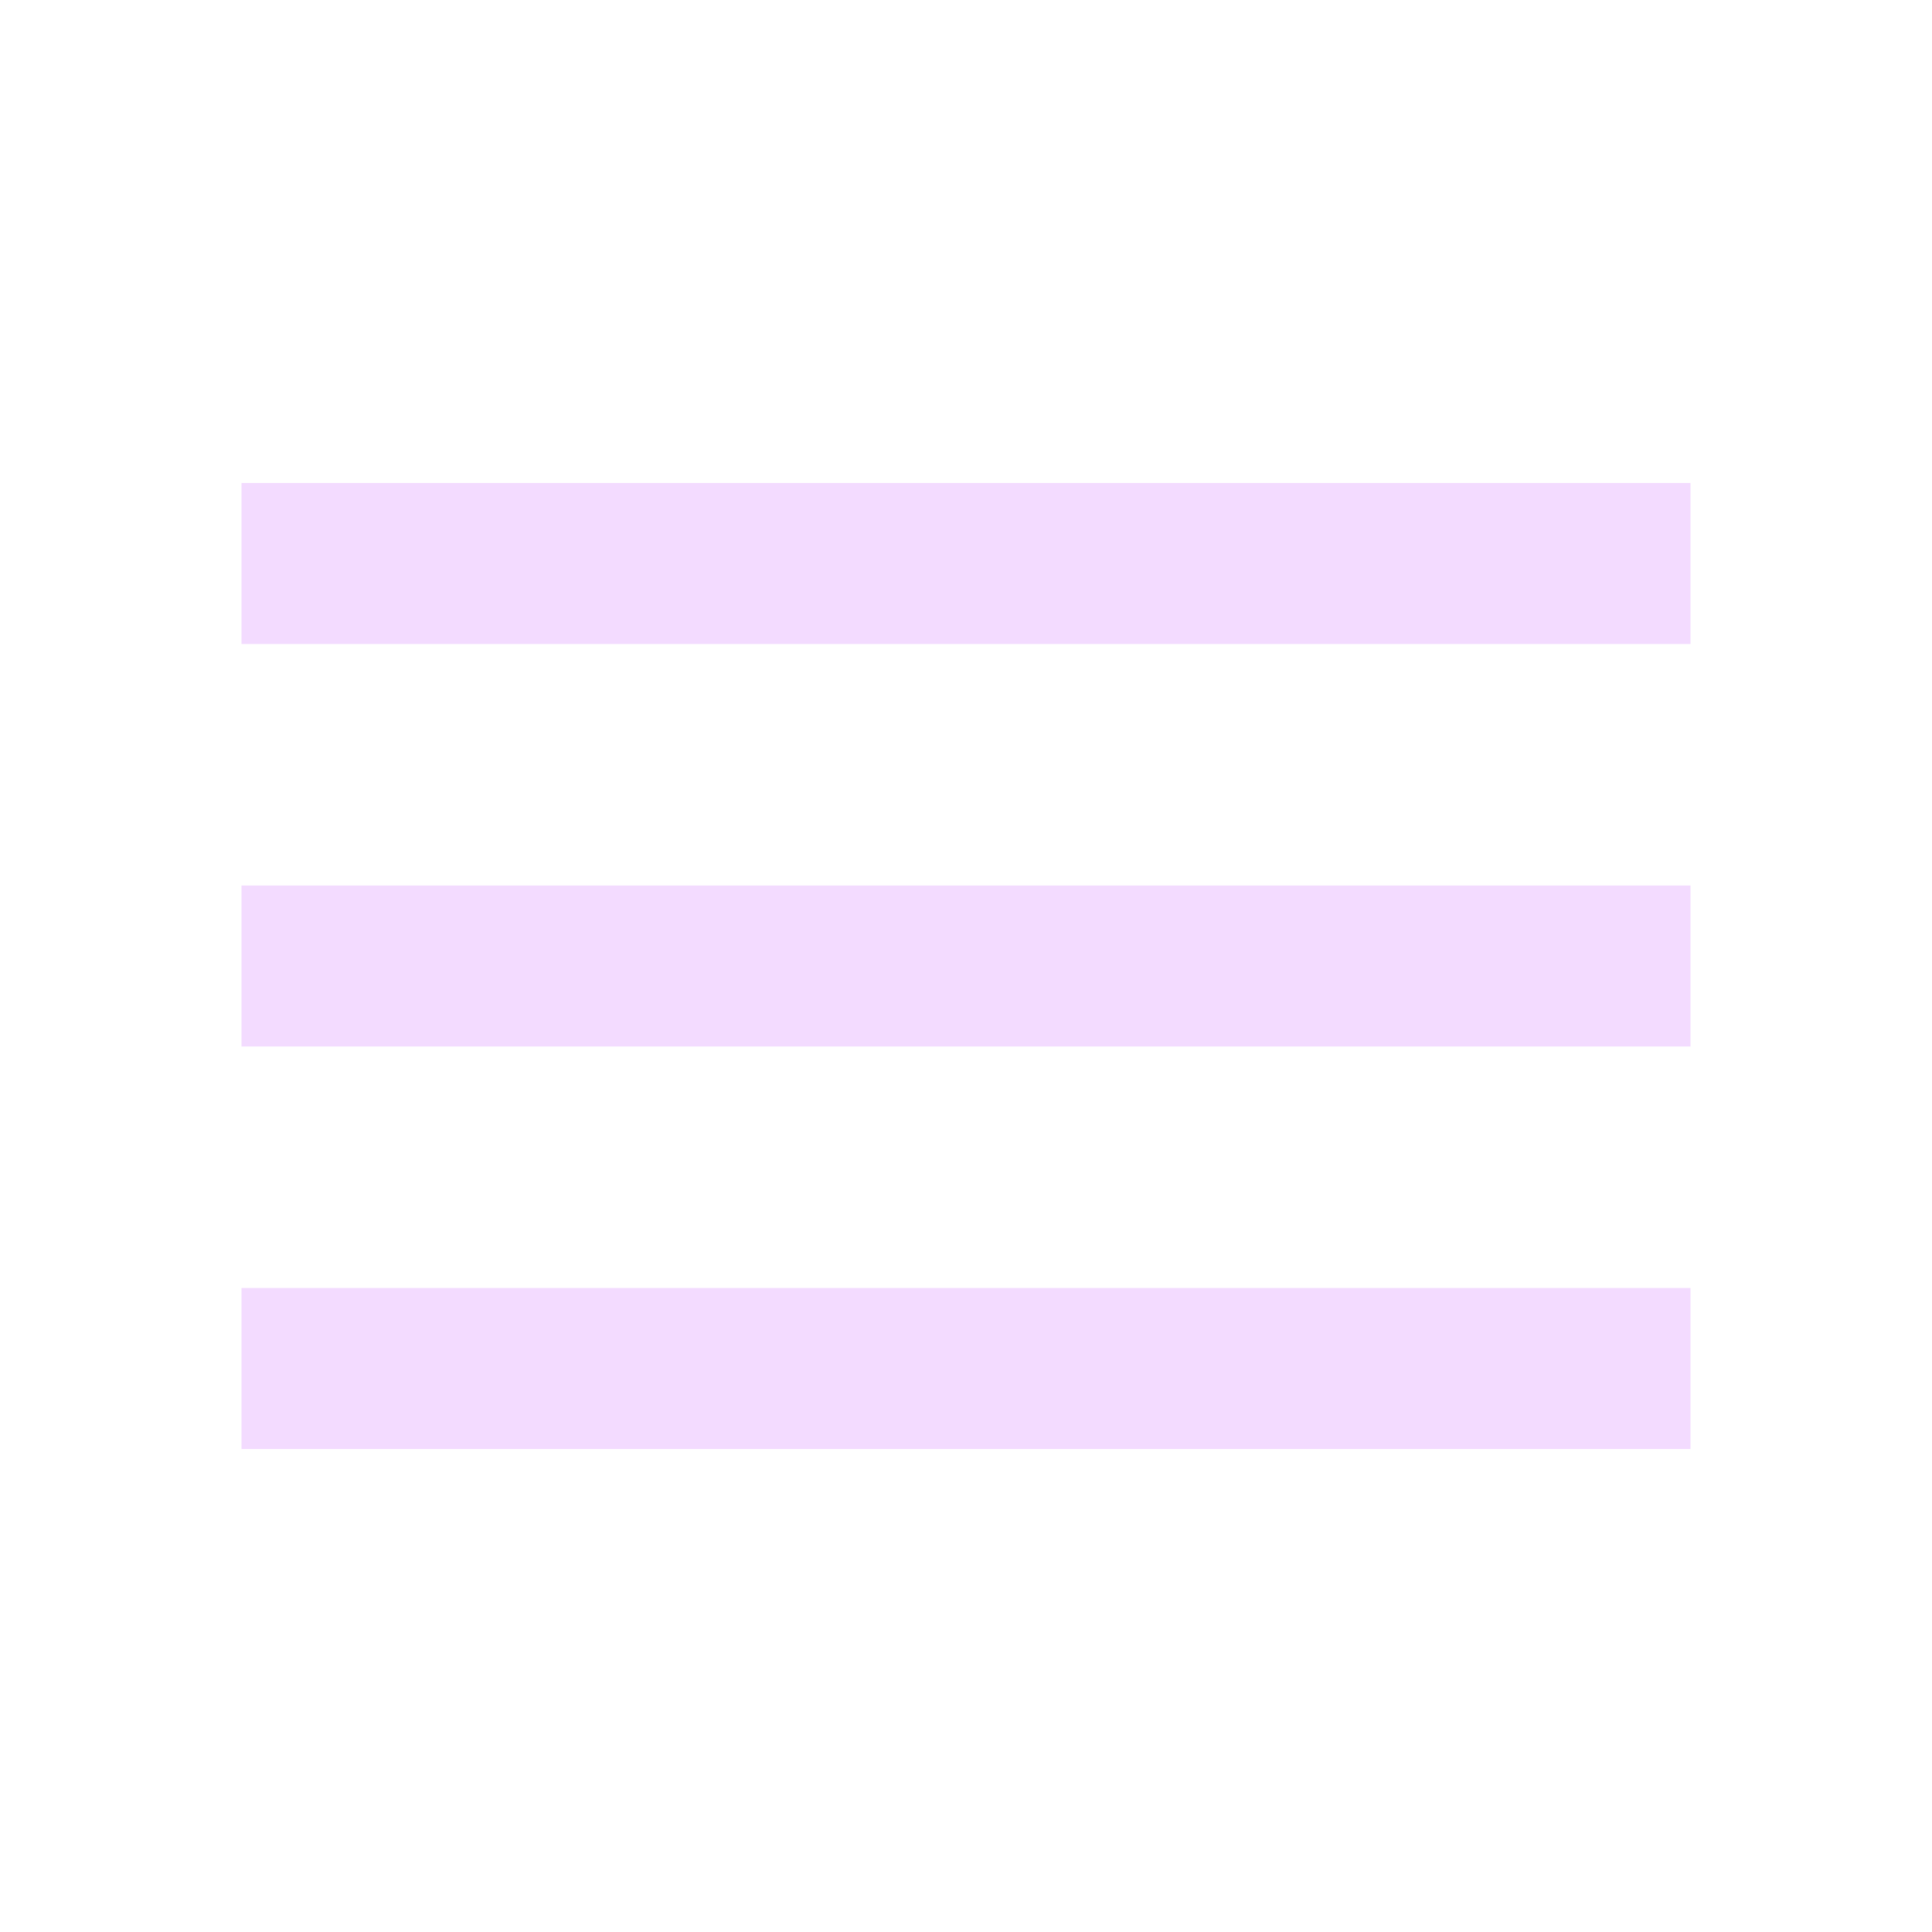
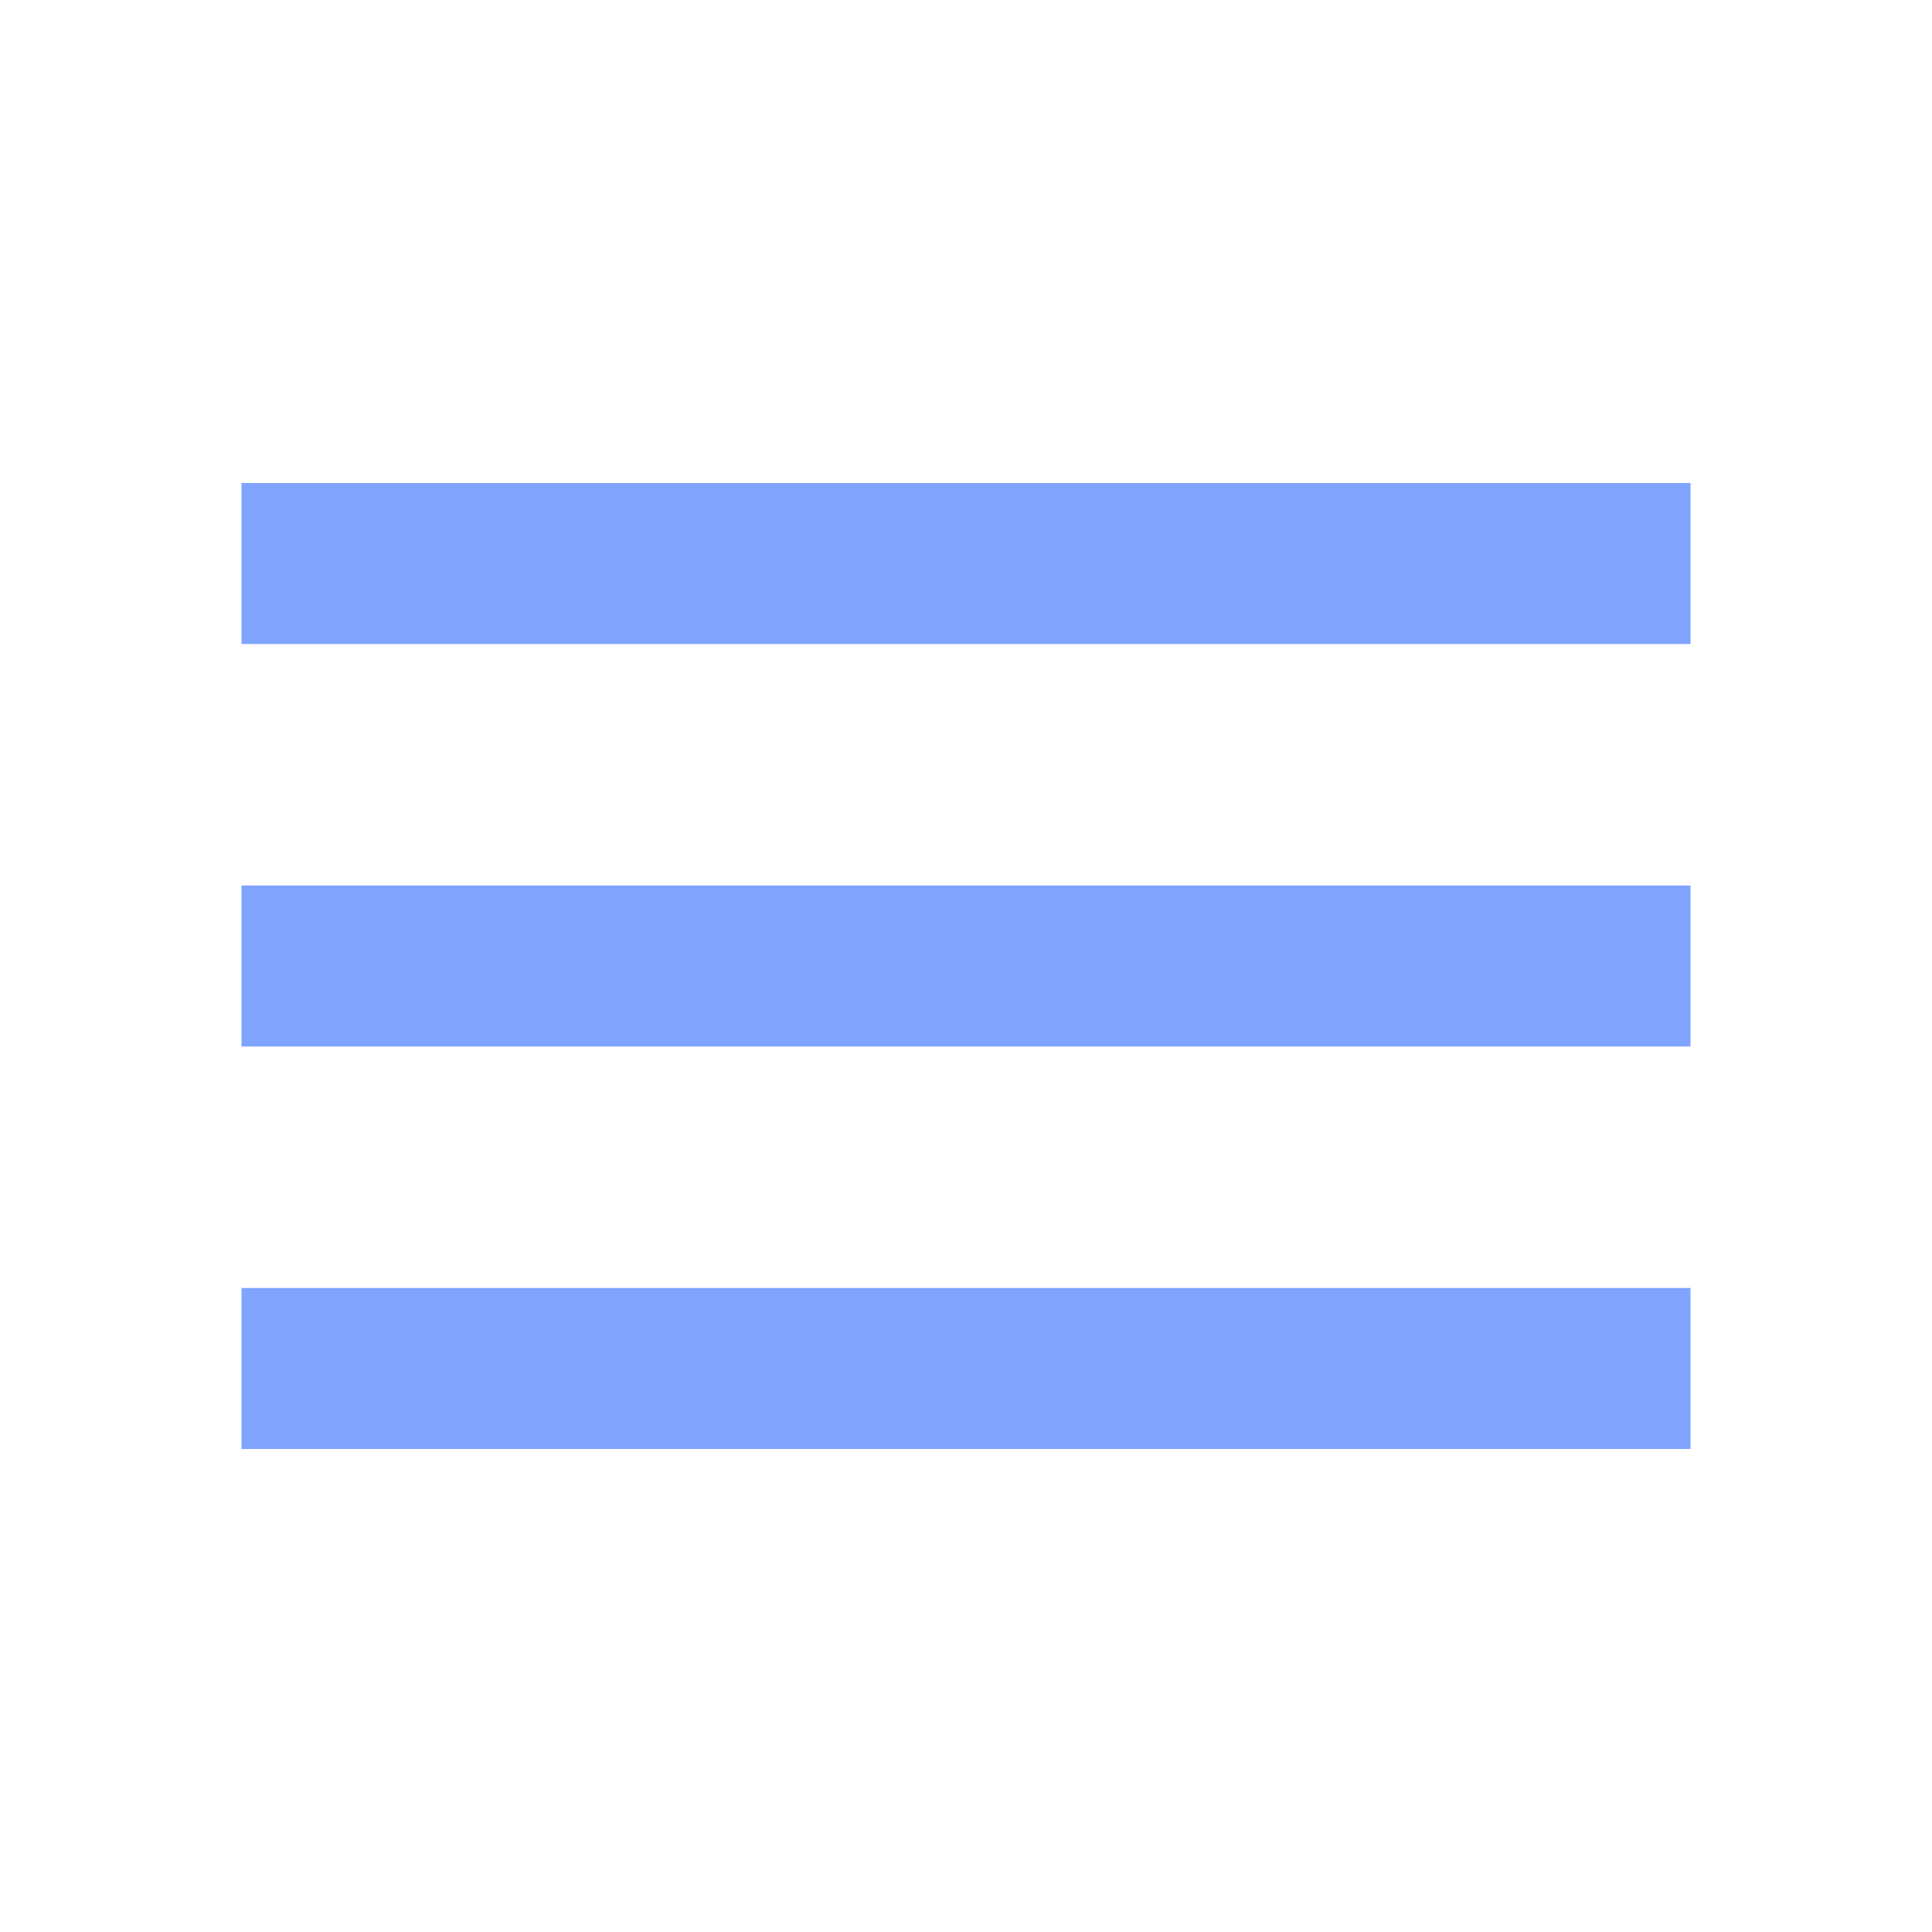
<svg xmlns="http://www.w3.org/2000/svg" width="38" height="38" viewBox="0 0 38 38" fill="none">
-   <path d="M4.75 28.5H33.25V25.333H4.75V28.5ZM4.75 20.583H33.25V17.417H4.75V20.583ZM4.75 9.5V12.667H33.25V9.5H4.75Z" fill="#F3DBFF" />
+   <path d="M4.75 28.5H33.25V25.333H4.75V28.5ZM4.75 20.583H33.25V17.417H4.75V20.583ZM4.75 9.5V12.667H33.25V9.5H4.75Z" fill="#80A3FF" />
</svg>
